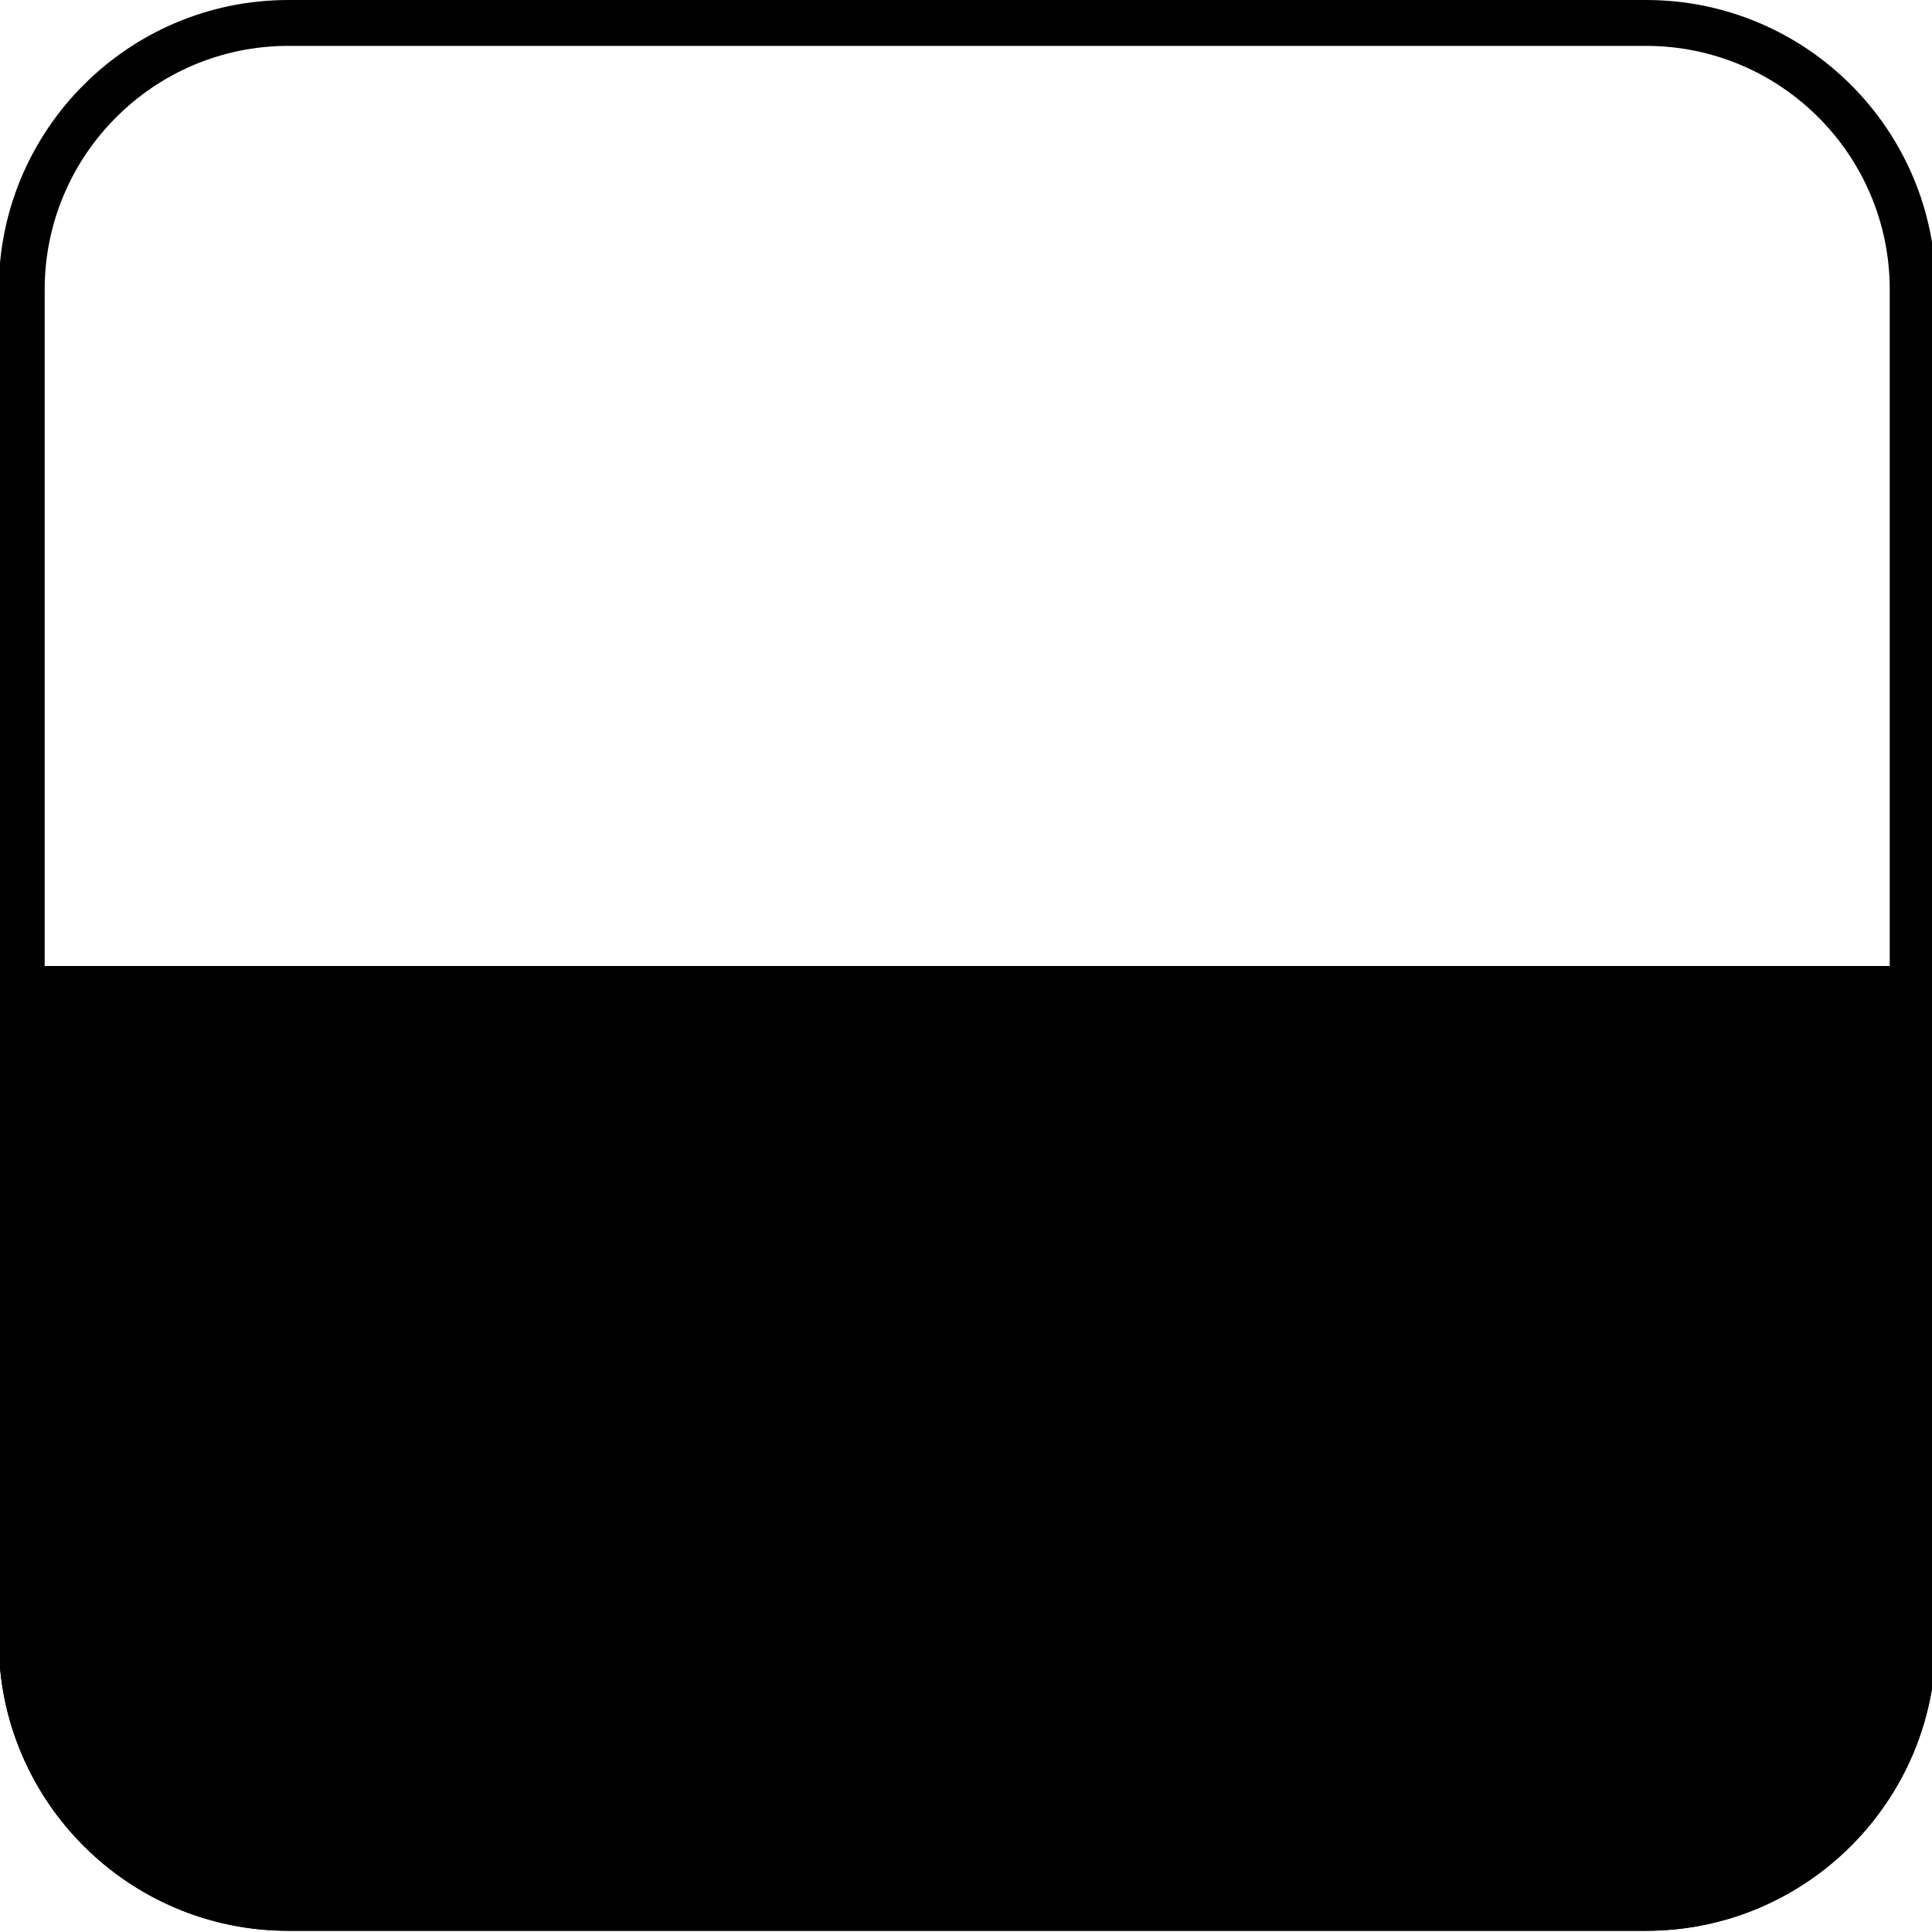
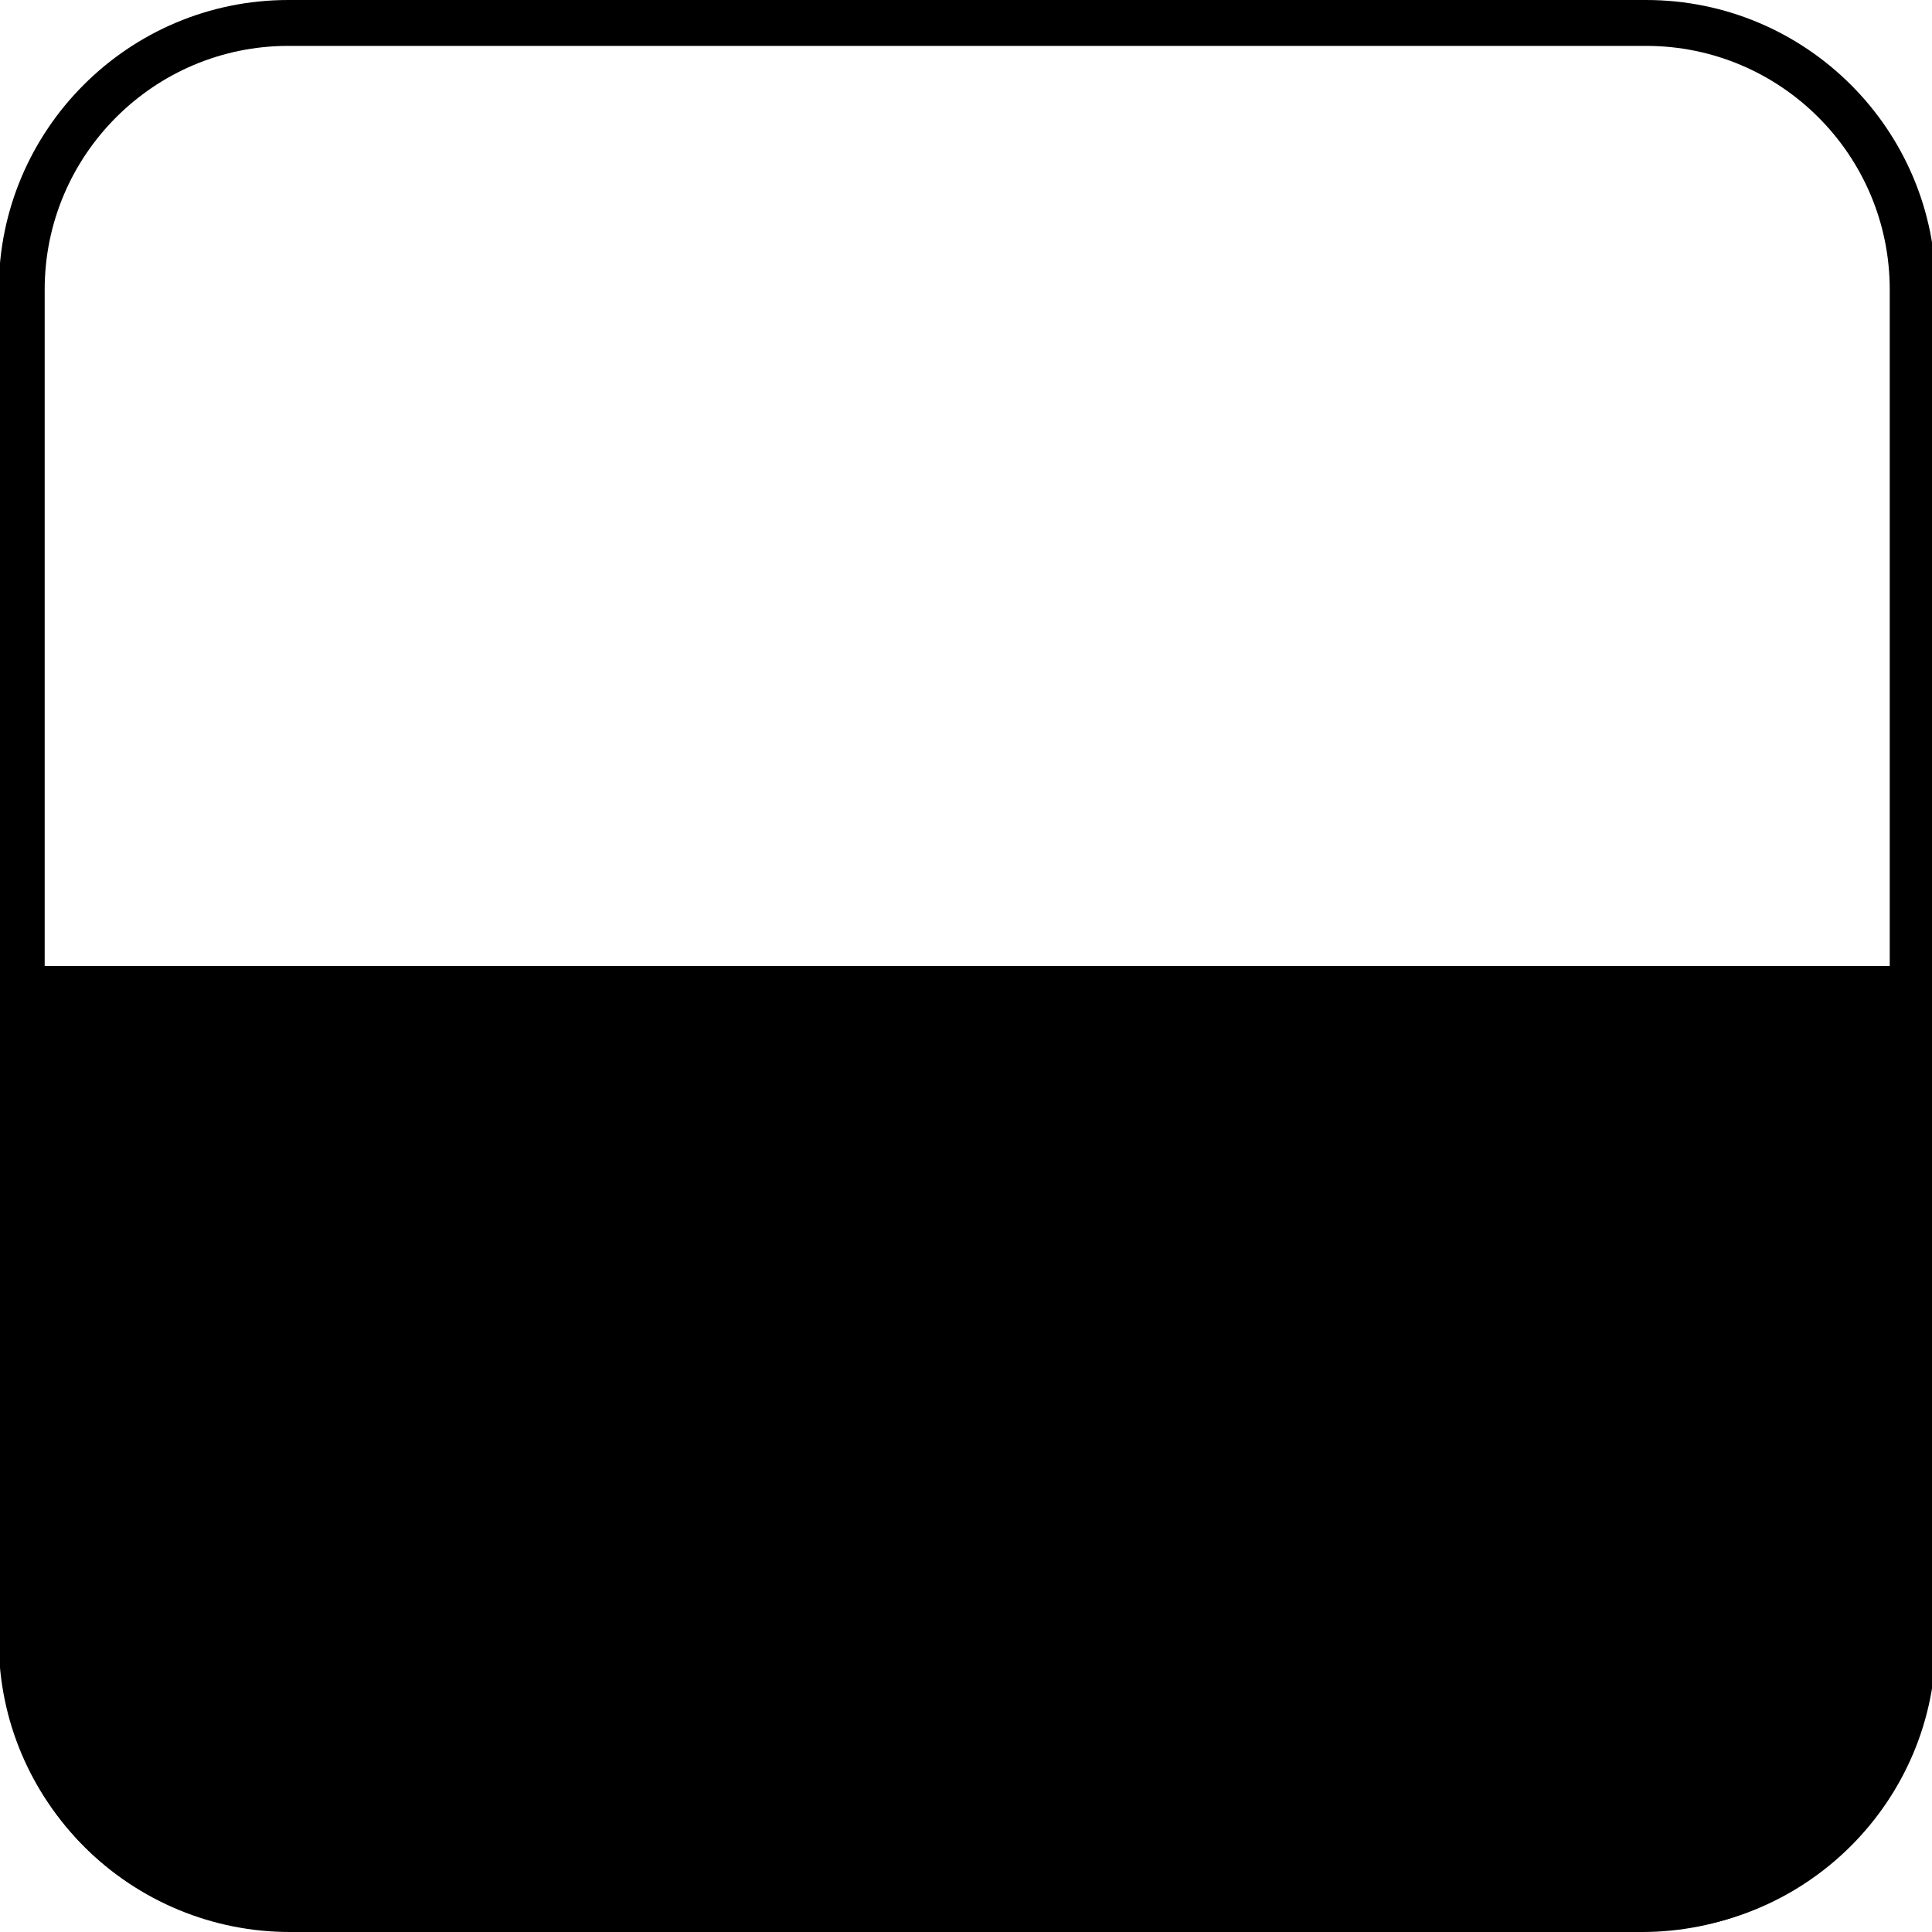
<svg xmlns="http://www.w3.org/2000/svg" width="100%" height="100%" viewBox="0 0 8 8" version="1.1" xml:space="preserve" style="fill-rule:evenodd;clip-rule:evenodd;stroke-linejoin:round;stroke-miterlimit:2;">
  <g>
-     <g>
-       <clipPath id="_clip1">
-         <path d="M8.016,1.199C8.016,0.538 7.479,0 6.816,0L1.194,0C0.532,0 -0.005,0.538 -0.005,1.199L-0.005,6.796C-0.005,7.457 0.532,7.995 1.194,7.995L6.816,7.995C7.479,7.995 8.016,7.457 8.016,6.796L8.016,1.199Z" />
-       </clipPath>
-       <g clip-path="url(#_clip1)">
-         <g>
-           <rect x="-0" y="4" width="8" height="4" />
-         </g>
-       </g>
-     </g>
-     <path d="M8.016,1.199L8.016,6.796C8.016,7.457 7.479,7.995 6.816,7.995L1.194,7.995C0.532,7.995 -0.005,7.457 -0.005,6.796L-0.005,1.199C-0.005,0.538 0.532,0 1.194,0L6.816,0C7.479,0 8.016,0.538 8.016,1.199ZM7.825,1.199C7.825,0.642 7.373,0.19 6.816,0.19L1.194,0.19C0.637,0.19 0.185,0.643 0.185,1.199L0.185,6.796C0.185,7.352 0.637,7.805 1.194,7.805L6.816,7.805C7.373,7.805 7.825,7.352 7.825,6.796L7.825,1.199Z" />
+     <path d="M0,4L8,4L8,6.8C8,7.118 7.874,7.423 7.649,7.649C7.423,7.874 7.118,8 6.8,8C5.29,8 2.71,8 1.2,8C0.882,8 0.577,7.874 0.351,7.649C0.126,7.423 -0,7.118 -0,6.8C0,5.622 0,4 0,4Z" />
  </g>
+   <path d="M8.016,1.199L8.016,6.796C8.016,7.457 7.479,7.995 6.816,7.995L1.194,7.995C0.532,7.995 -0.005,7.457 -0.005,6.796L-0.005,1.199C-0.005,0.538 0.532,0 1.194,0L6.816,0C7.479,0 8.016,0.538 8.016,1.199M7.825,1.199C7.825,0.642 7.373,0.19 6.816,0.19L1.194,0.19C0.637,0.19 0.185,0.643 0.185,1.199L0.185,6.796C0.185,7.352 0.637,7.805 1.194,7.805L6.816,7.805C7.373,7.805 7.825,7.352 7.825,6.796L7.825,1.199Z" />
</svg>
